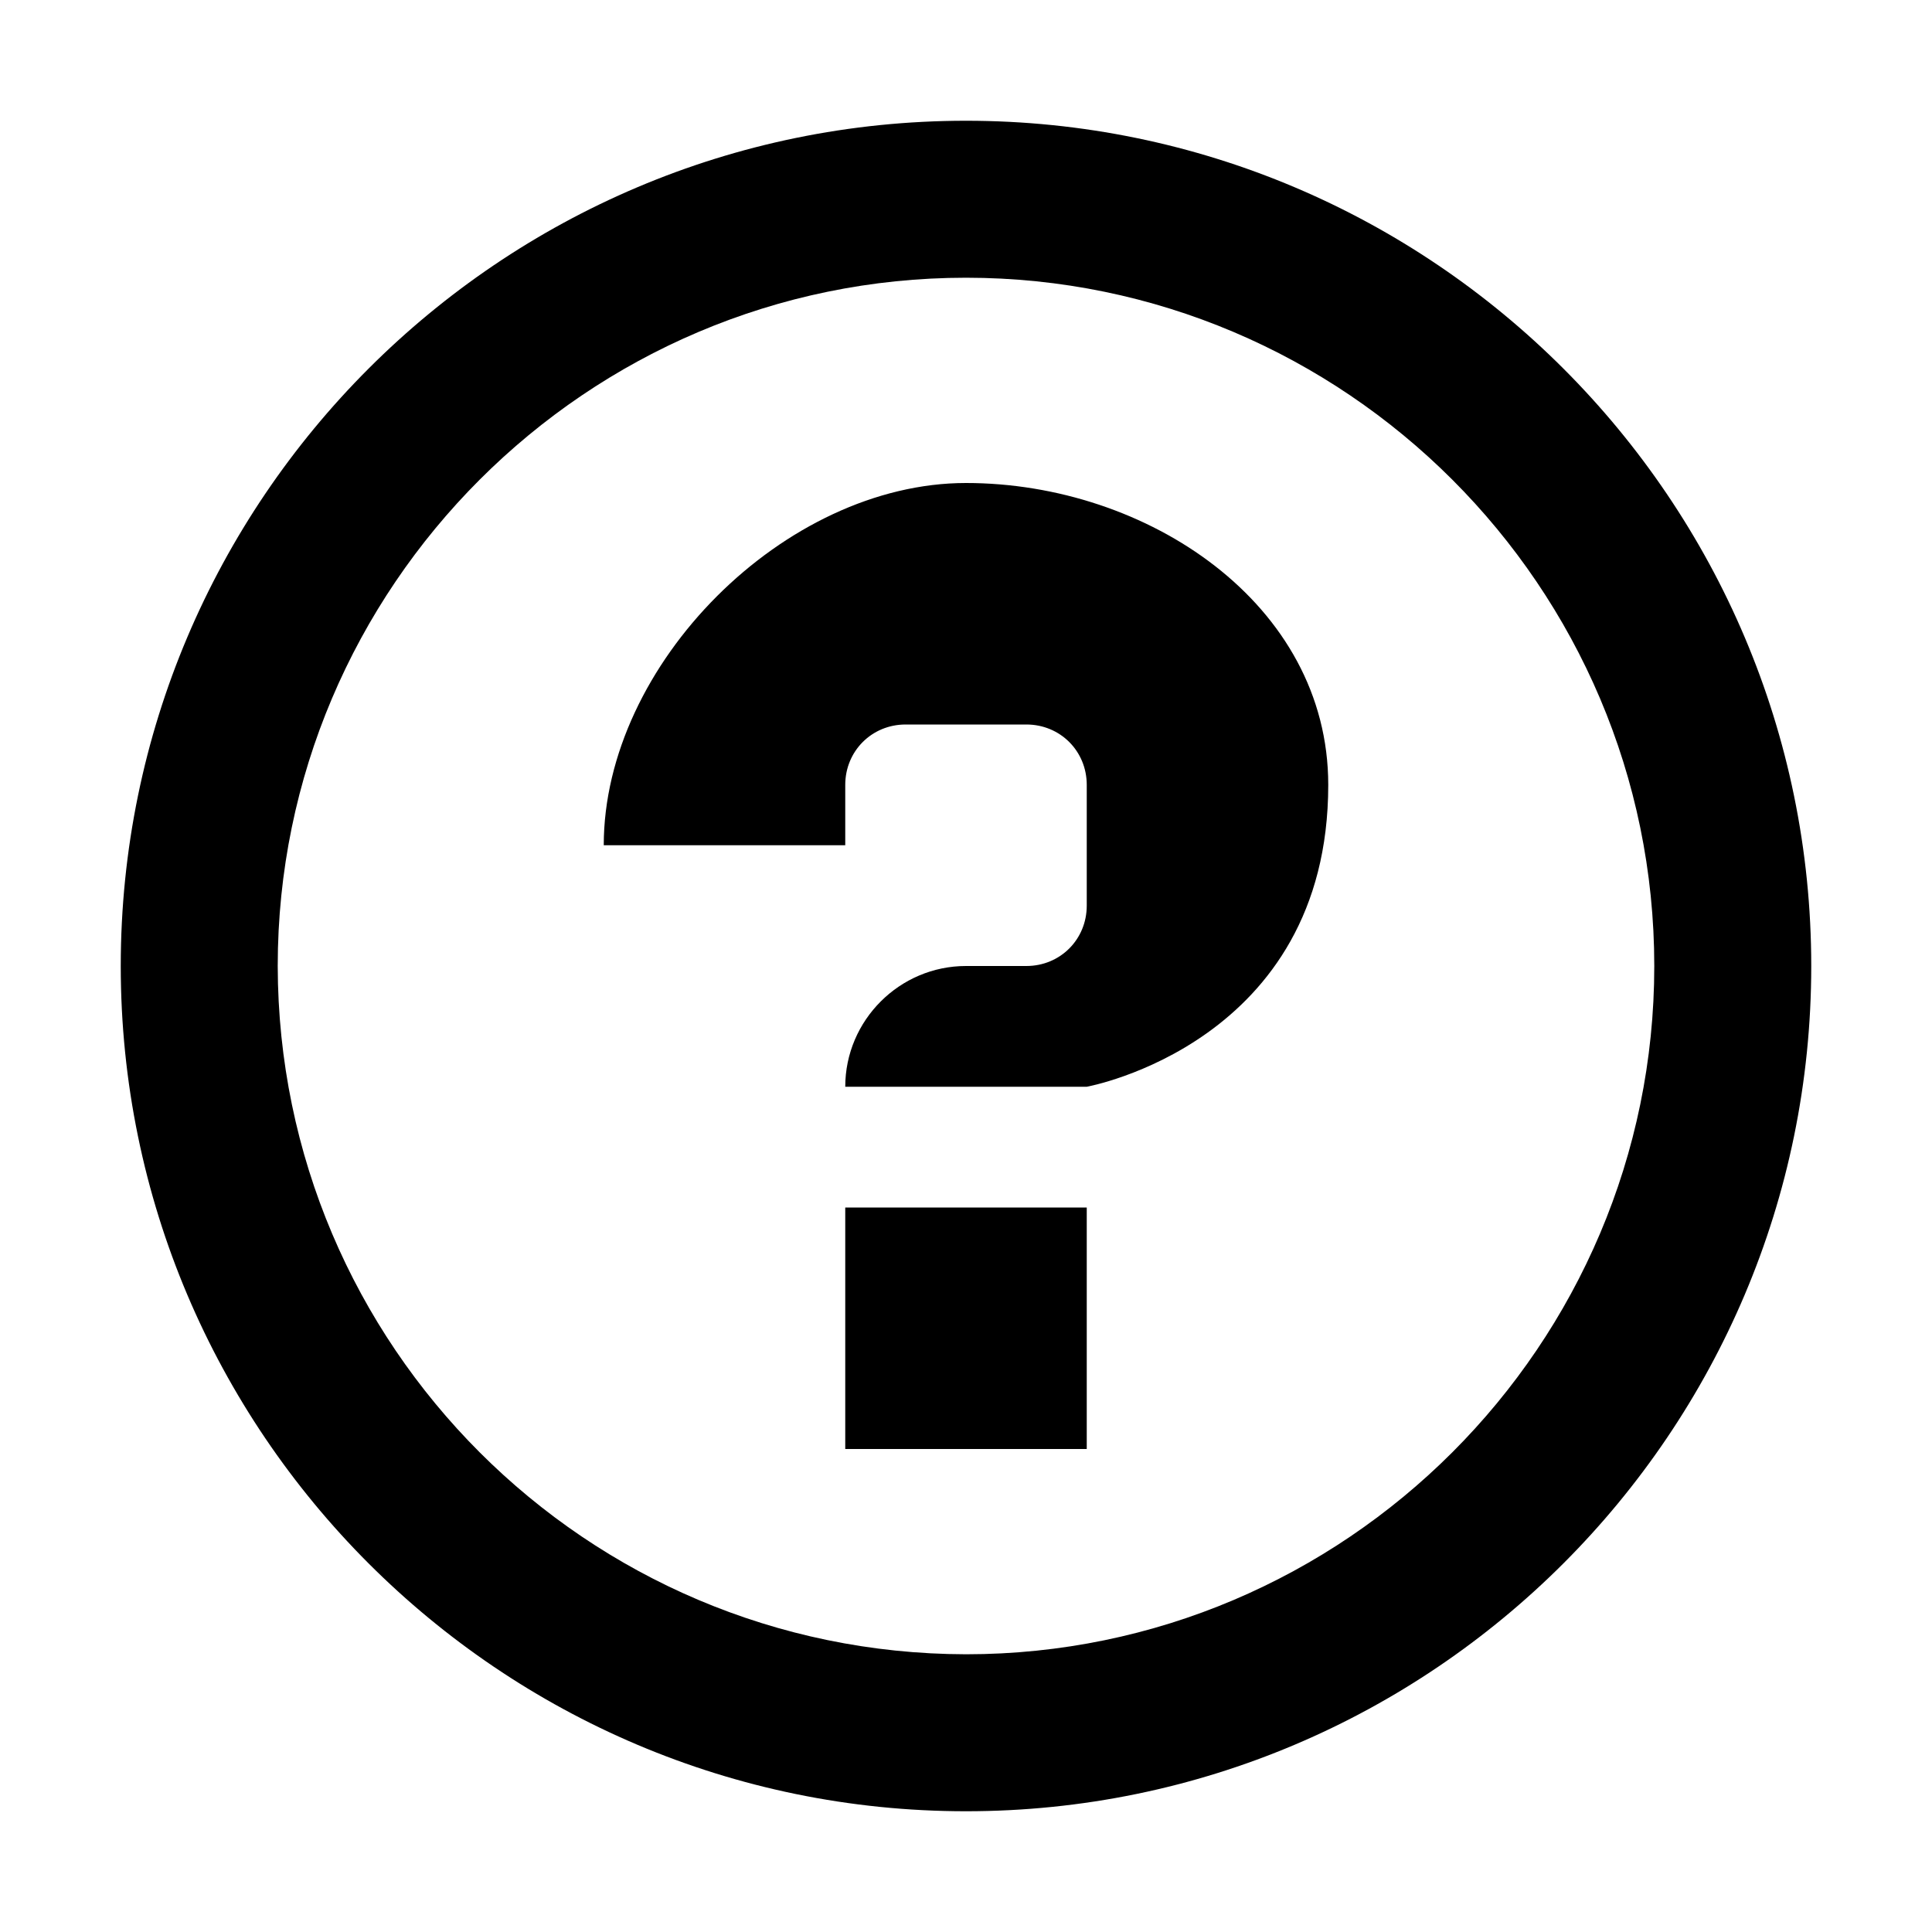
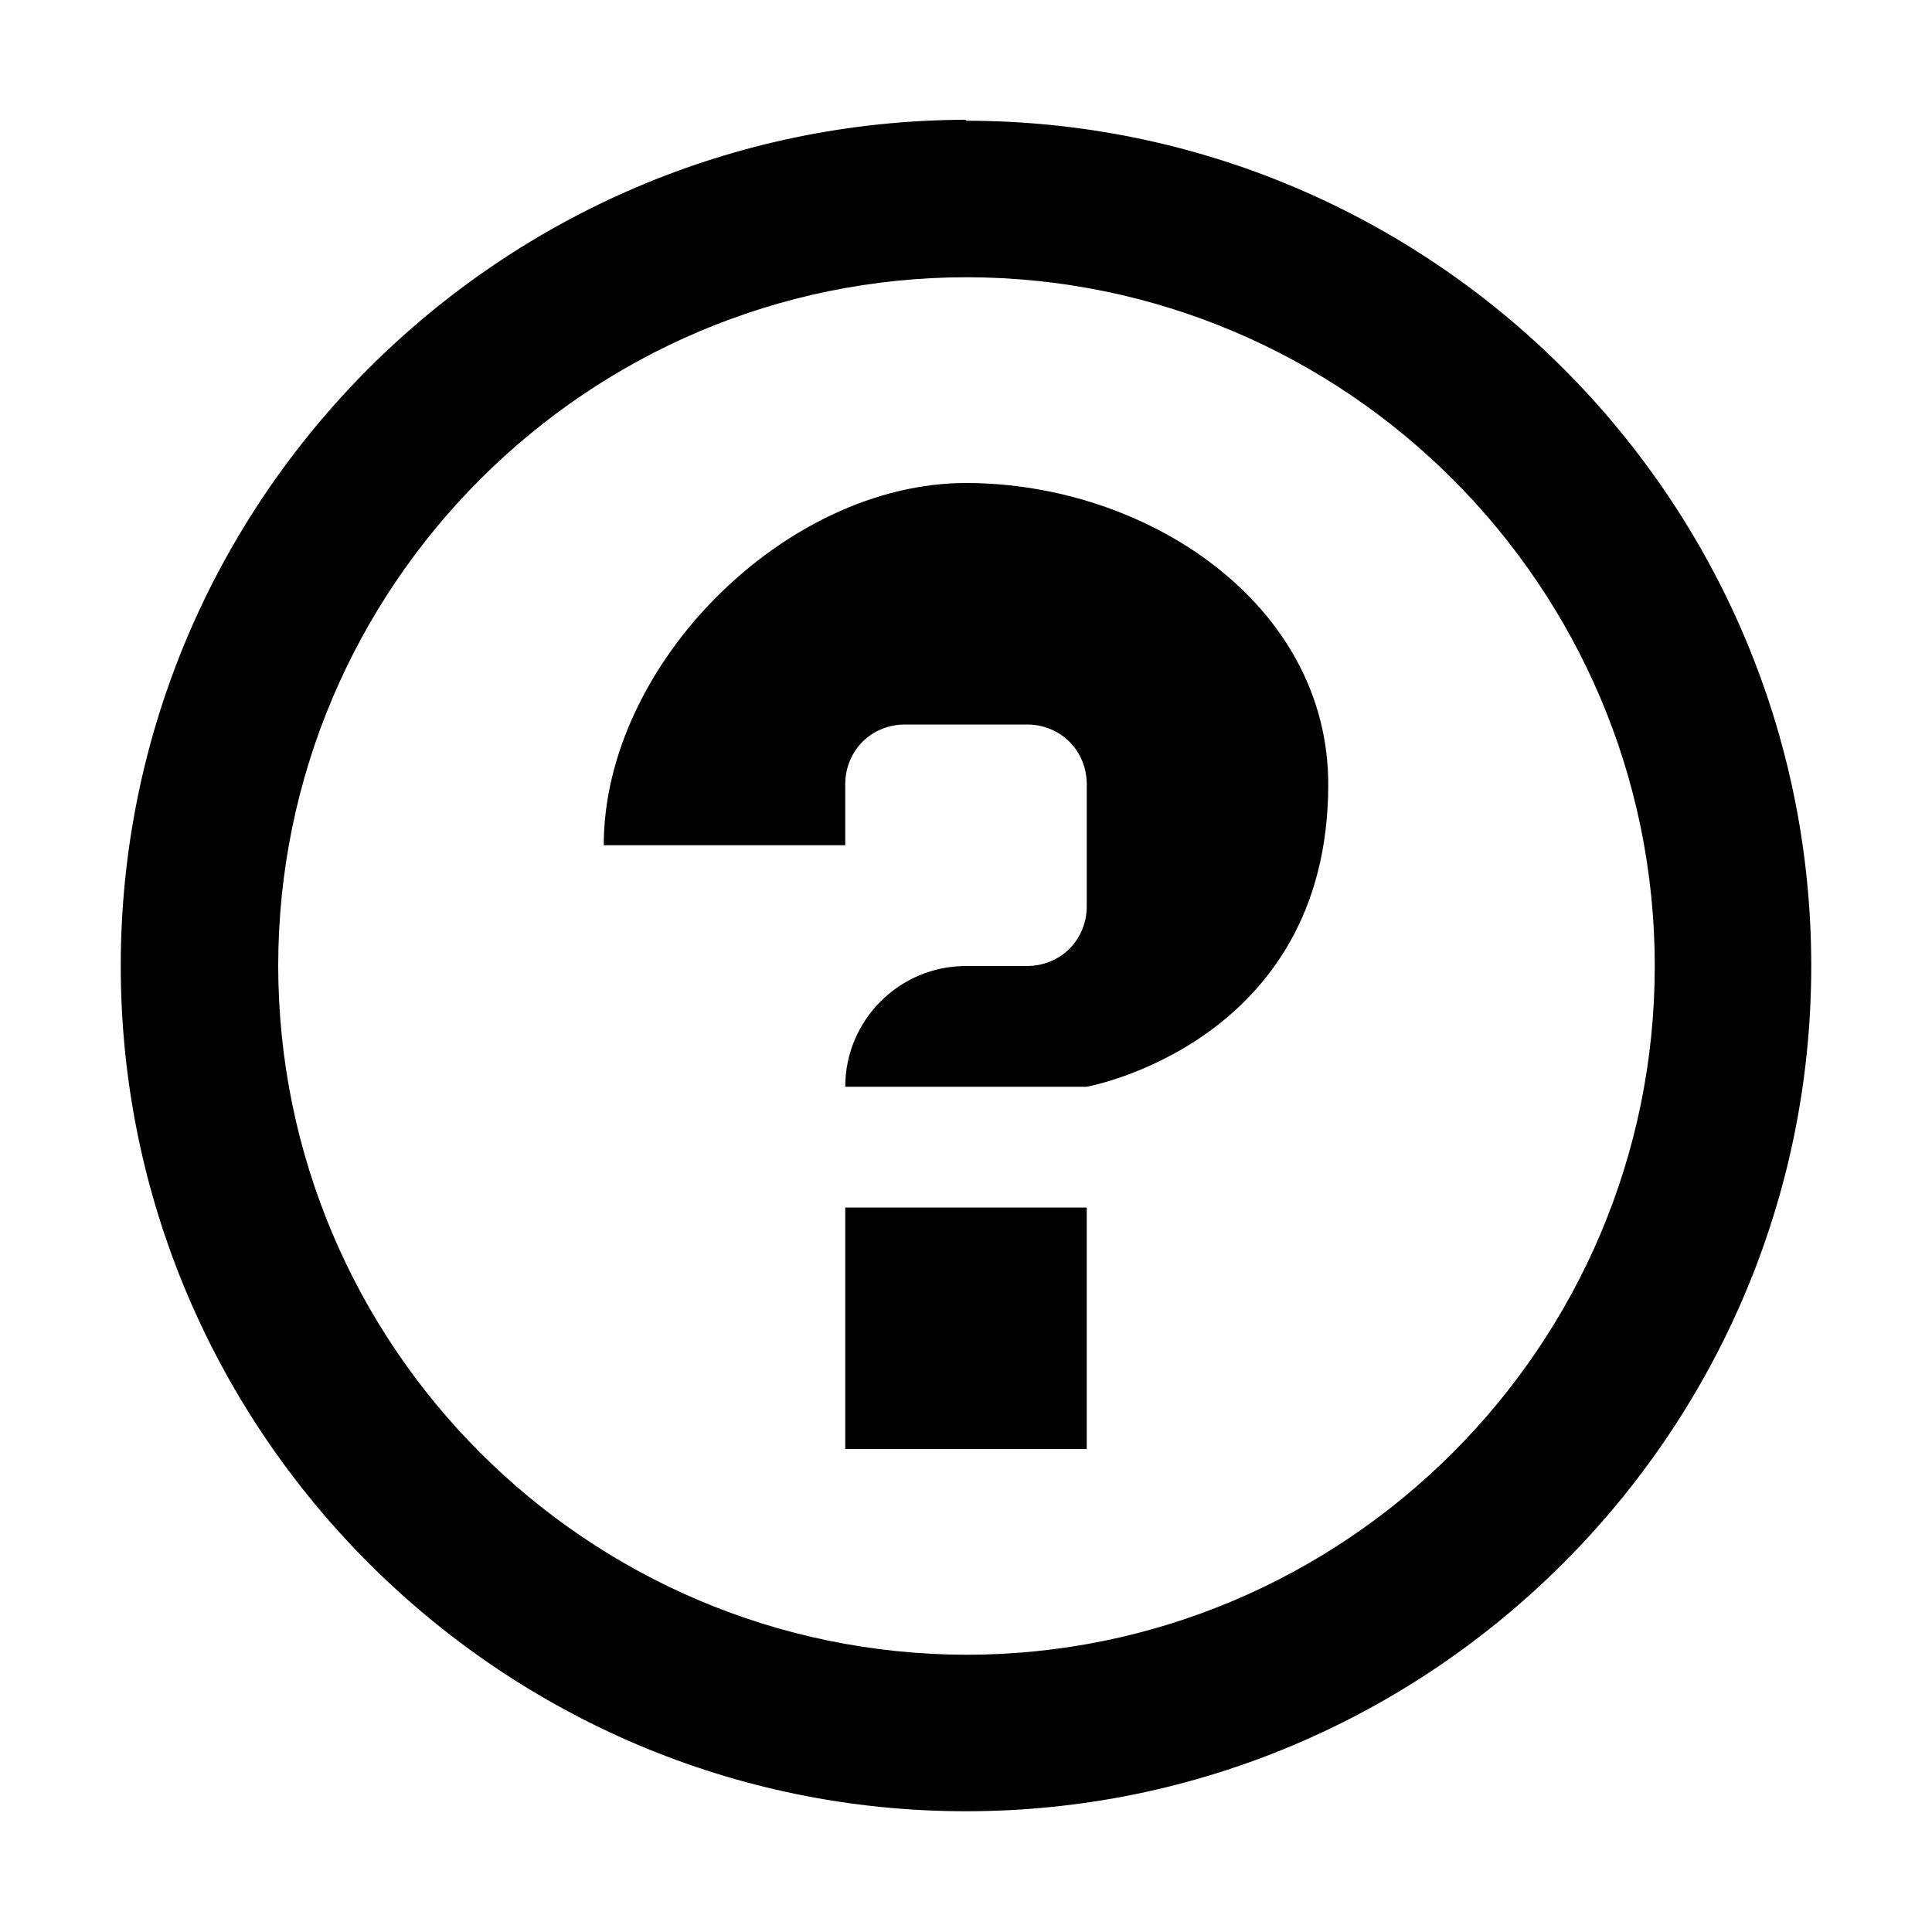
- <svg xmlns="http://www.w3.org/2000/svg" version="1.2" width="256" height="256" viewBox="0 0 14 16" aria-hidden="true">
-   <path fill-rule="evenodd" d="M6 10h2v2H6v-2zm4-3.5C10 8.64 8 9 8 9H6c0-.55.45-1 1-1h.5c.28 0 .5-.22.5-.5v-1c0-.28-.22-.5-.5-.5h-1c-.28 0-.5.22-.5.5V7H4c0-1.5 1.5-3 3-3s3 1 3 2.5zM7 2.3c3.14 0 5.7 2.56 5.7 5.7s-2.56 5.7-5.7 5.7A5.71 5.71 0 011.3 8c0-3.14 2.56-5.7 5.7-5.7zM7 1C3.14 1 0 4.14 0 8s3.14 7 7 7 7-3.14 7-7-3.14-7-7-7z" />
+ <svg xmlns="http://www.w3.org/2000/svg" version="1.2" width="32" height="32" viewBox="0 0 1.75 2" aria-hidden="true" id="svg4">
+   <defs id="defs8" />
+   <path d="M 0.75,1.25 H 1 V 1.5 H 0.75 Z M 1.25,0.812 C 1.25,1.08 1,1.125 1,1.125 H 0.75 C 0.75,1.056 0.806,1 0.875,1 H 0.938 C 0.973,1 1,0.973 1,0.938 V 0.812 C 1,0.777 0.973,0.75 0.938,0.75 H 0.812 C 0.777,0.75 0.75,0.777 0.75,0.812 V 0.875 H 0.5 C 0.5,0.688 0.688,0.5 0.875,0.5 1.062,0.5 1.25,0.625 1.25,0.812 Z M 0.875,0.287 c 0.393,0 0.713,0.32 0.713,0.713 0,0.393 -0.32,0.713 -0.713,0.713 A 0.714,0.714 0 0 1 0.163,1 c 0,-0.393 0.32,-0.713 0.713,-0.713 z m 0,-0.163 C 0.393,0.125 0,0.517 0,1 0,1.482 0.393,1.875 0.875,1.875 1.357,1.875 1.75,1.482 1.75,1 1.75,0.517 1.357,0.125 0.875,0.125 Z" id="path2" style="fill-rule:evenodd;stroke-width:1" />
</svg>
